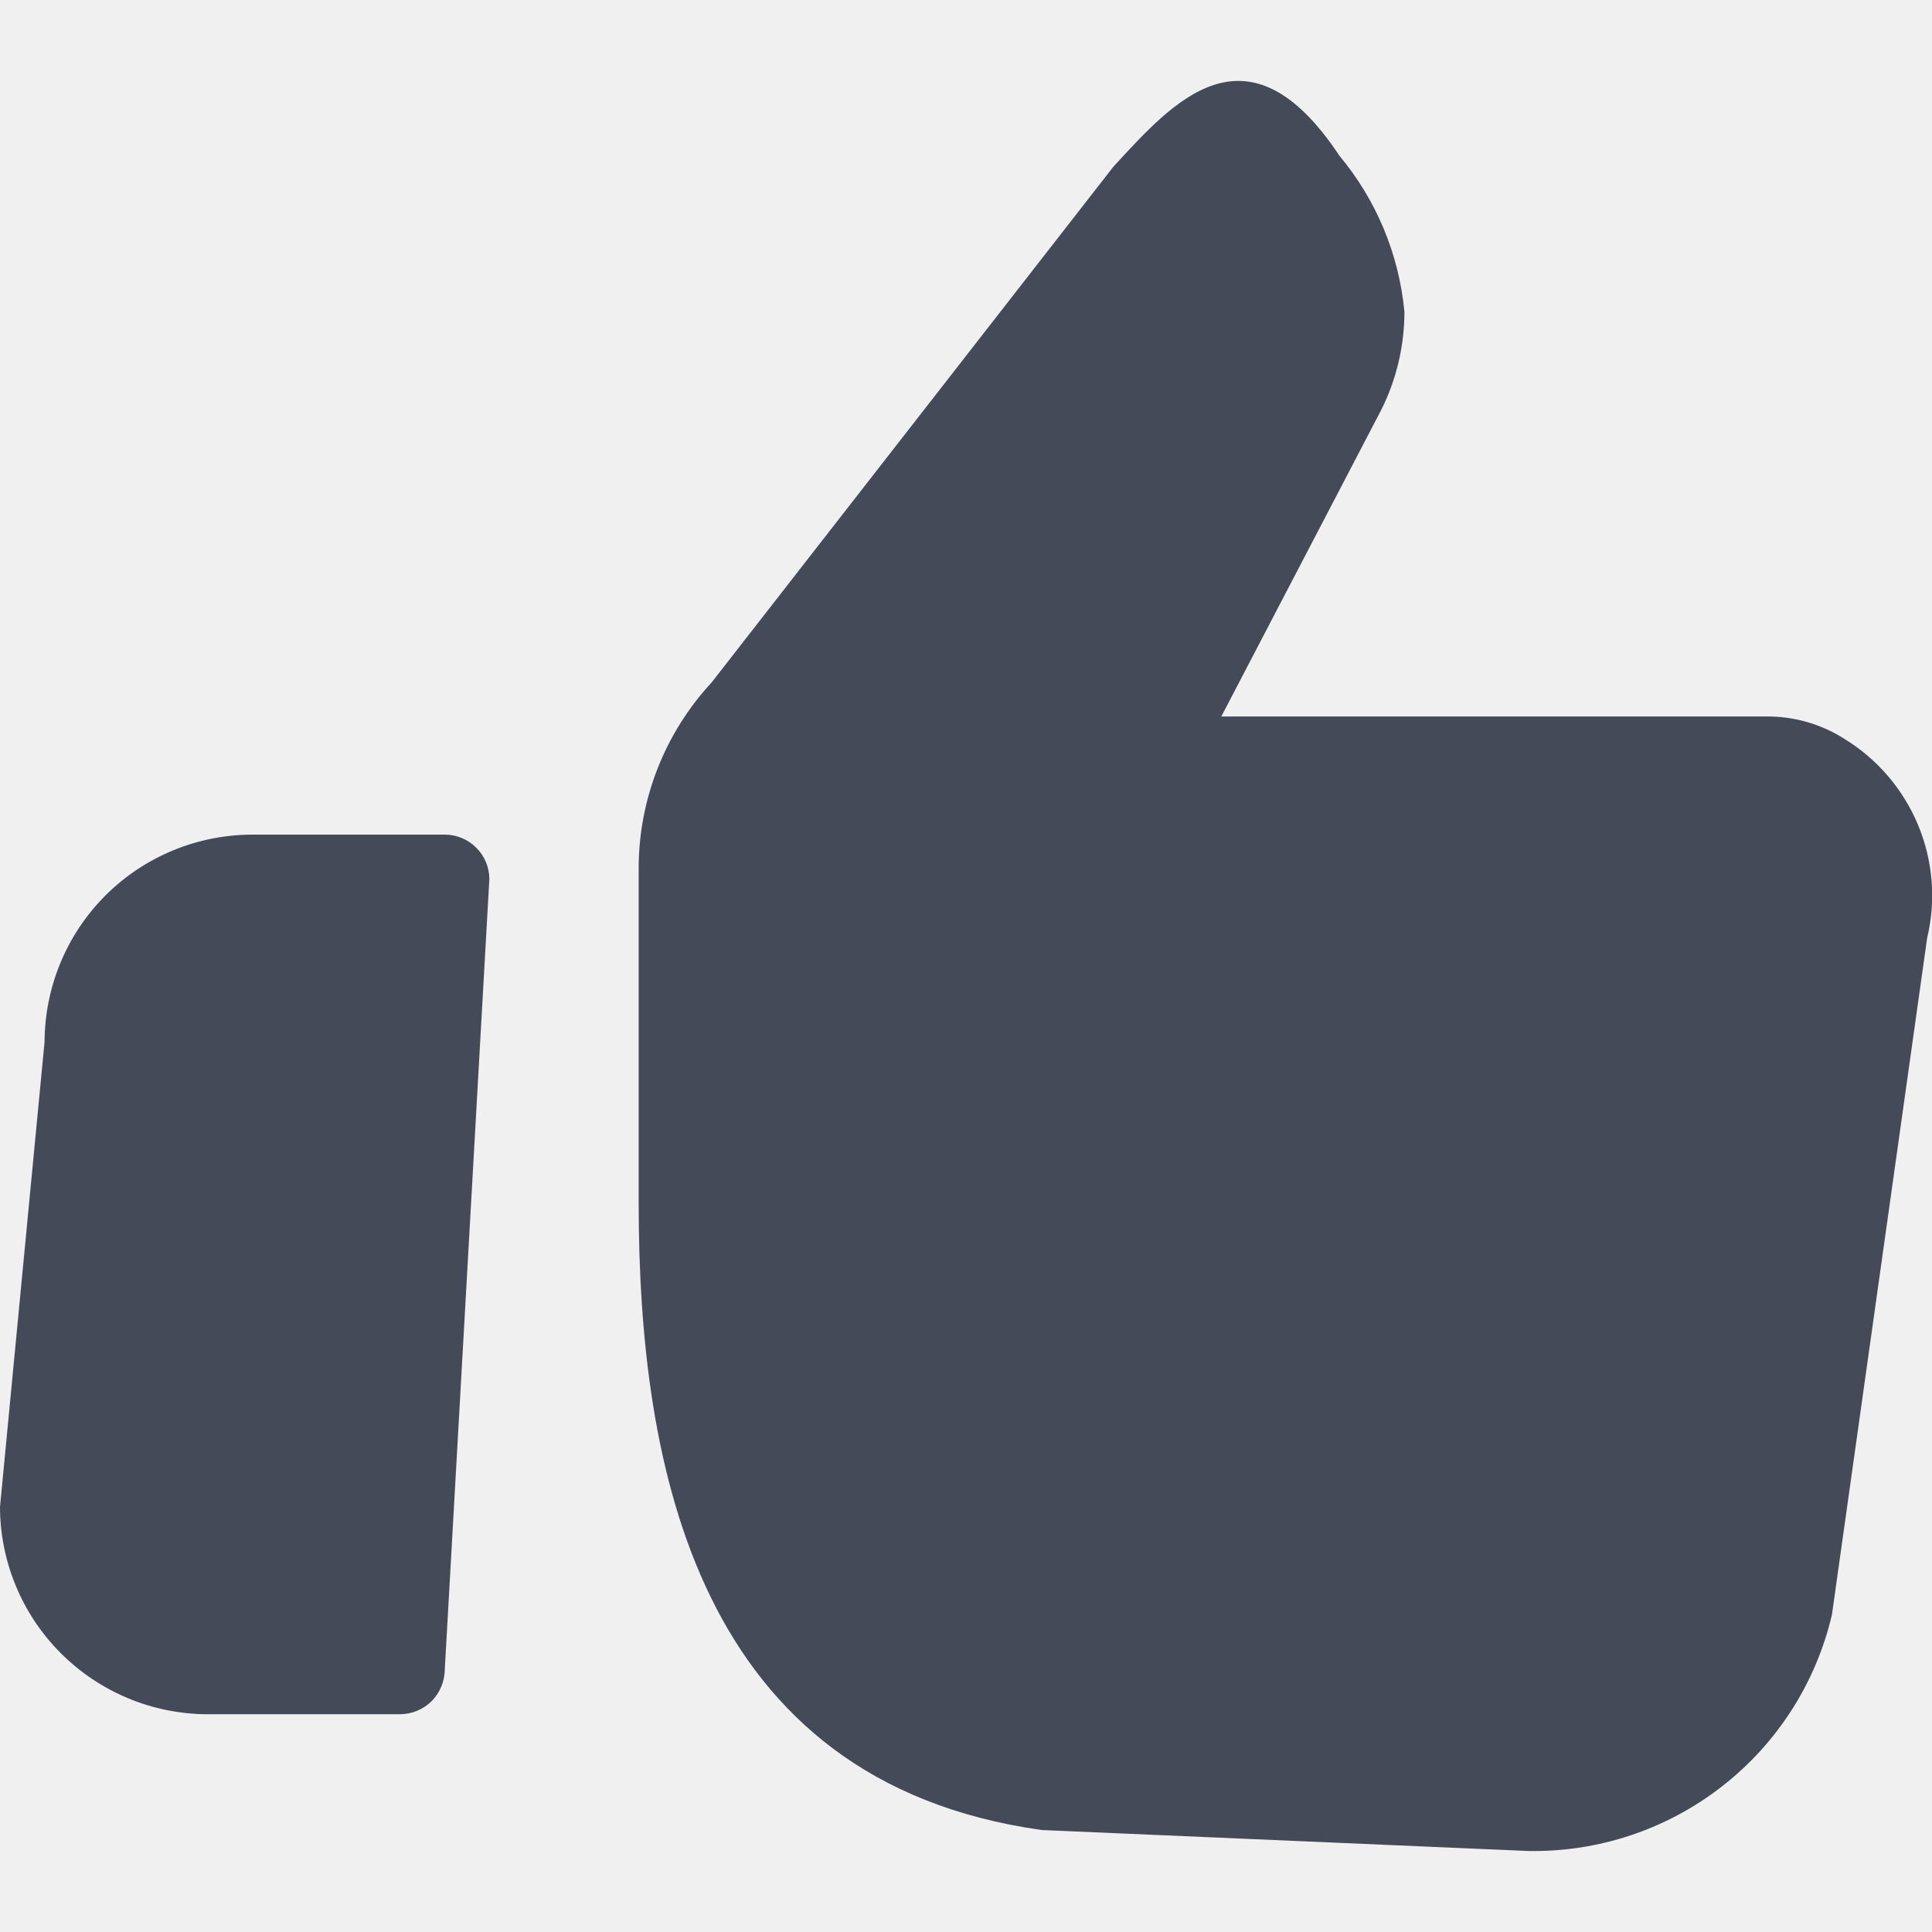
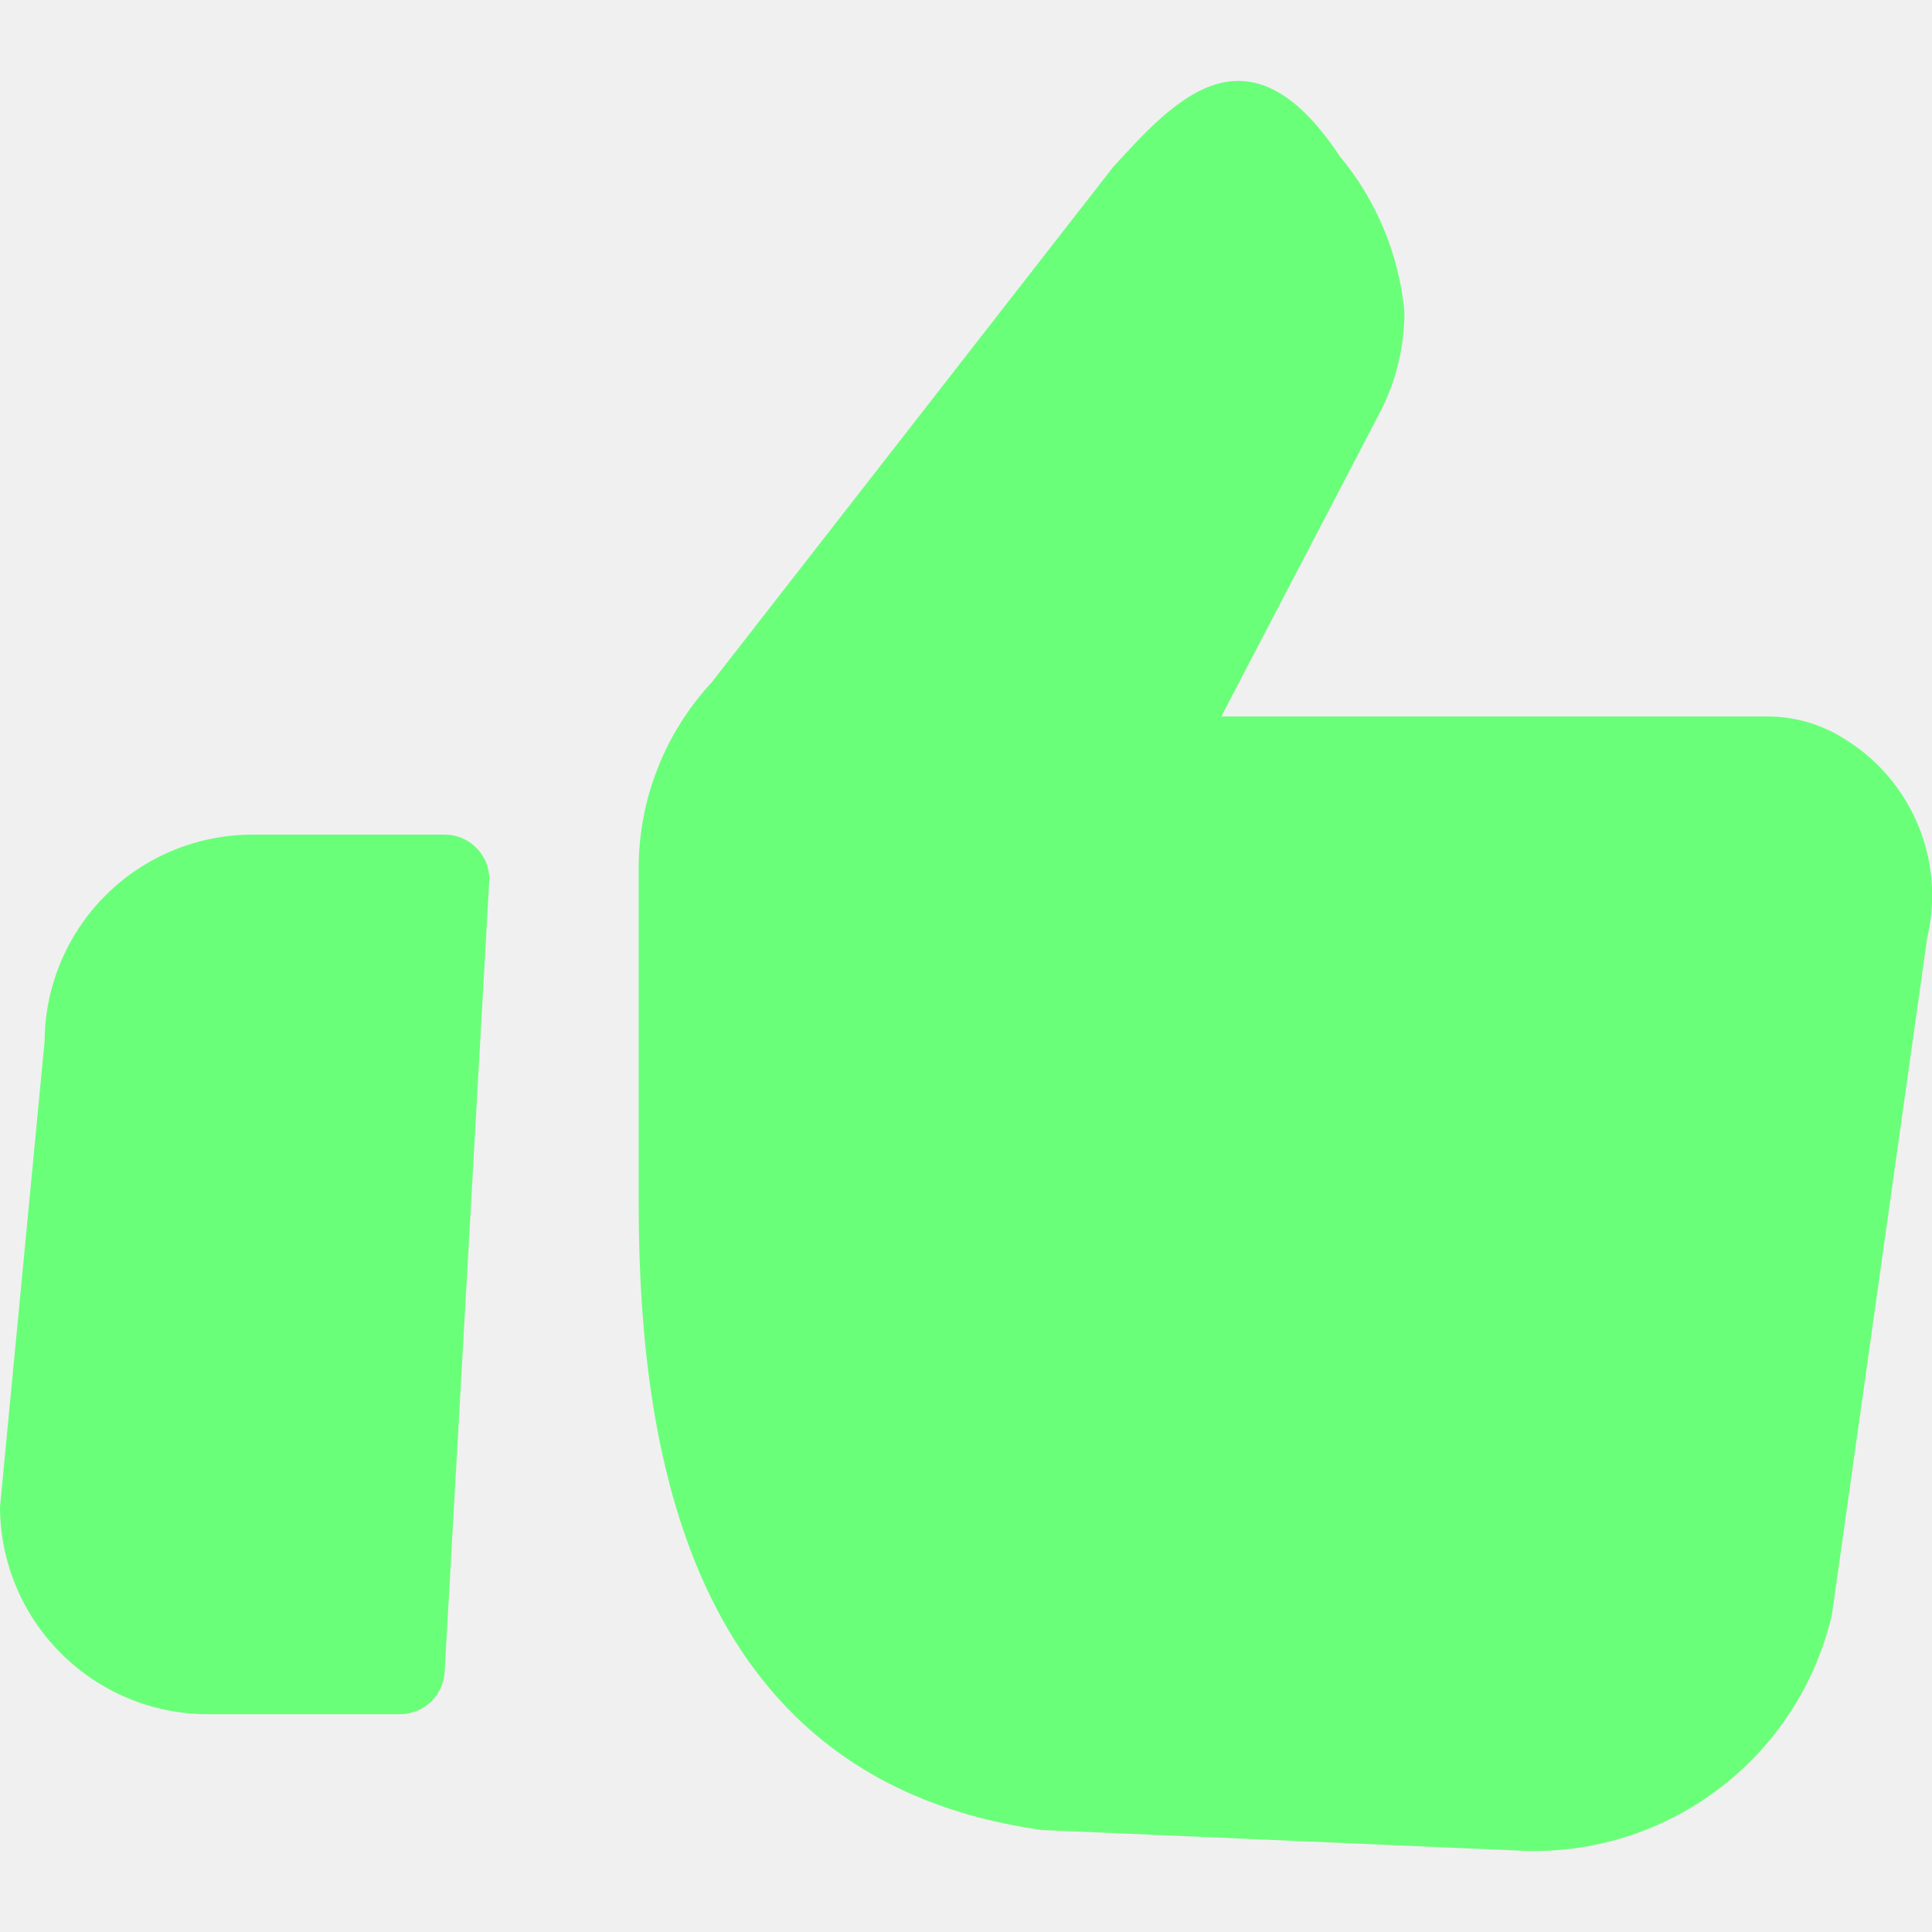
<svg xmlns="http://www.w3.org/2000/svg" fill="none" height="14" viewBox="0 0 14 14" width="14">
  <g clip-path="url(#clip0_2_919)">
-     <path d="M13.275 11.7C13.16 12.194 12.878 12.634 12.478 12.945C12.078 13.257 11.582 13.422 11.075 13.413L7.548 13.261C5.048 12.909 4.628 10.629 4.628 8.716V6.293C4.628 5.793 4.817 5.312 5.157 4.945L8.068 1.208C8.5 0.739 9.038 0.121 9.707 1.13C9.974 1.45 10.138 1.844 10.177 2.259C10.177 2.507 10.119 2.752 10.007 2.974L8.85 5.192H12.793C12.995 5.189 13.194 5.245 13.365 5.354C13.604 5.5 13.791 5.719 13.899 5.978C14.007 6.237 14.03 6.523 13.965 6.796L13.275 11.7Z" fill="#444A58" />
-     <path d="M1.5 12.422H2.9C2.986 12.421 3.067 12.387 3.128 12.327C3.188 12.266 3.222 12.184 3.223 12.099L3.546 6.371C3.546 6.285 3.512 6.203 3.451 6.143C3.391 6.082 3.309 6.048 3.223 6.048H1.823C1.426 6.05 1.045 6.208 0.764 6.489C0.483 6.77 0.325 7.151 0.323 7.548L0 10.92C0.001 11.318 0.16 11.699 0.441 11.98C0.722 12.261 1.102 12.42 1.5 12.422Z" fill="#444A58" />
+     <path d="M13.275 11.7C13.16 12.194 12.878 12.634 12.478 12.945C12.078 13.257 11.582 13.422 11.075 13.413L7.548 13.261C5.048 12.909 4.628 10.629 4.628 8.716V6.293C4.628 5.793 4.817 5.312 5.157 4.945L8.068 1.208C8.5 0.739 9.038 0.121 9.707 1.13C9.974 1.45 10.138 1.844 10.177 2.259C10.177 2.507 10.119 2.752 10.007 2.974L8.85 5.192H12.793C12.995 5.189 13.194 5.245 13.365 5.354C13.604 5.5 13.791 5.719 13.899 5.978C14.007 6.237 14.03 6.523 13.965 6.796L13.275 11.7Z" fill="#6AFF79" />
+     <path d="M1.5 12.422H2.9C2.986 12.421 3.067 12.387 3.128 12.327C3.188 12.266 3.222 12.184 3.223 12.099L3.546 6.371C3.546 6.285 3.512 6.203 3.451 6.143C3.391 6.082 3.309 6.048 3.223 6.048H1.823C1.426 6.05 1.045 6.208 0.764 6.489C0.483 6.77 0.325 7.151 0.323 7.548L0 10.92C0.001 11.318 0.16 11.699 0.441 11.98C0.722 12.261 1.102 12.42 1.5 12.422Z" fill="#6AFF79" />
  </g>
  <defs>
    <clipPath id="clip0_2_919">
      <rect fill="white" height="14" width="14" />
    </clipPath>
  </defs>
</svg>
